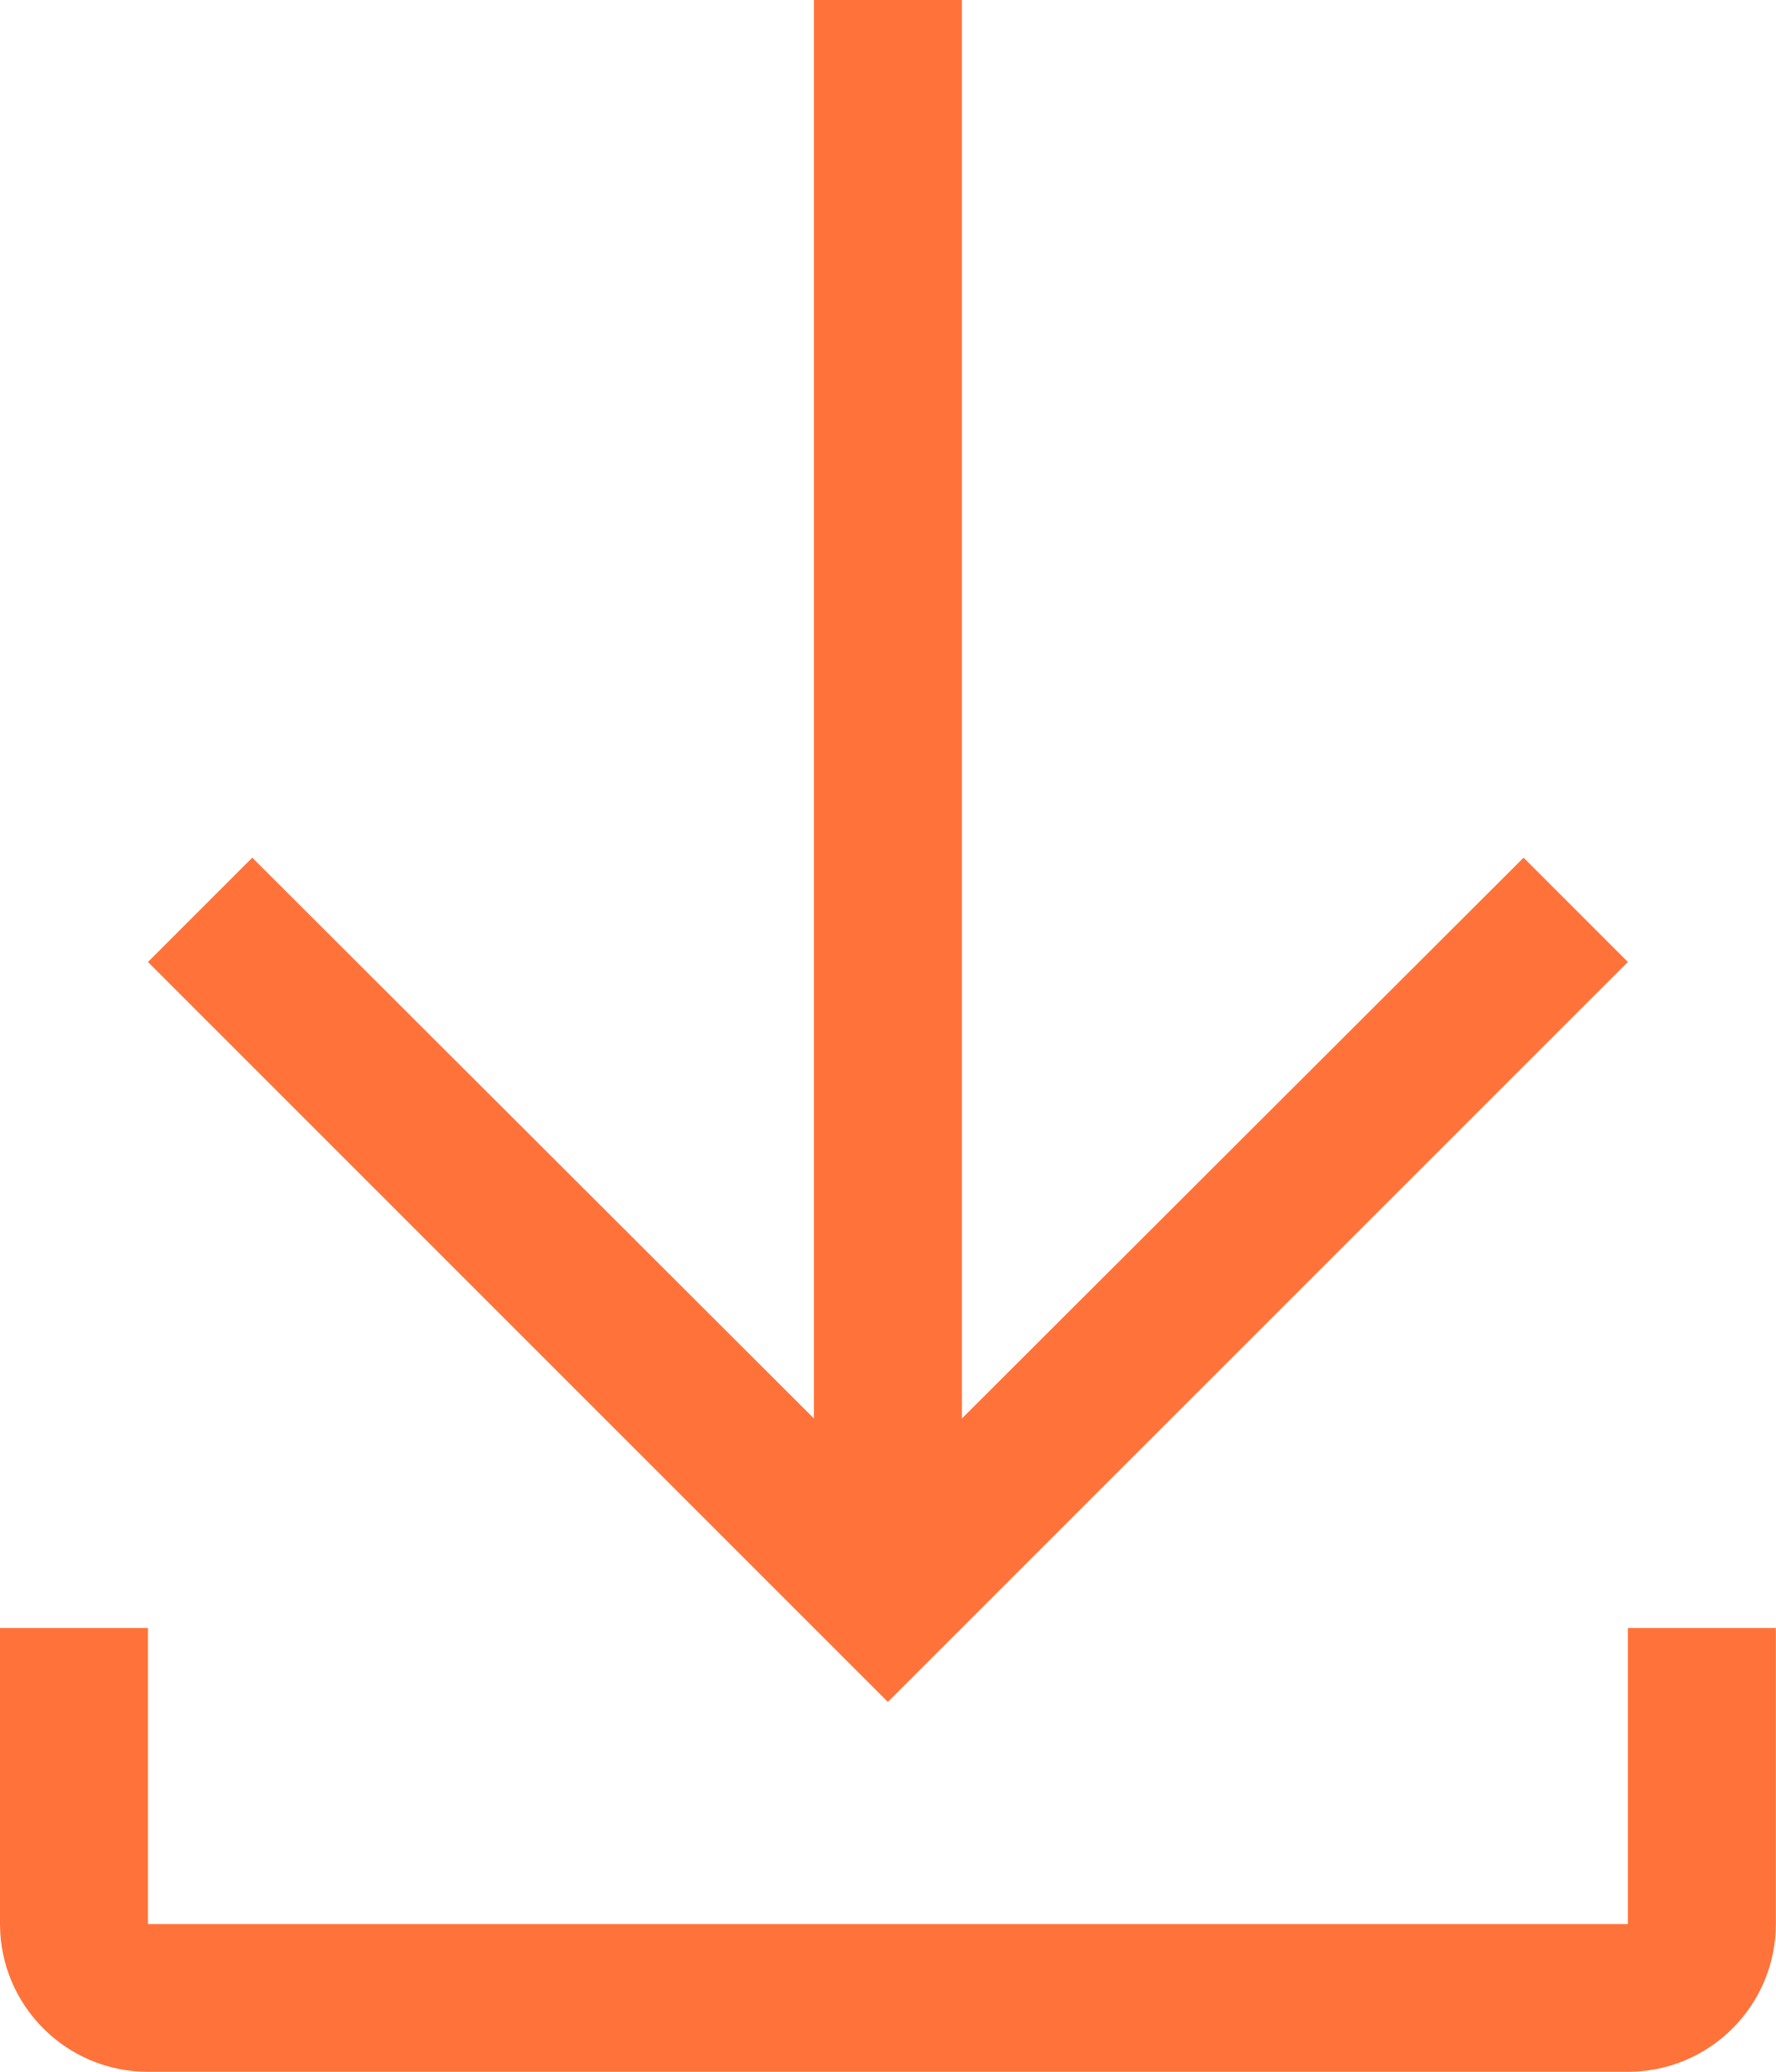
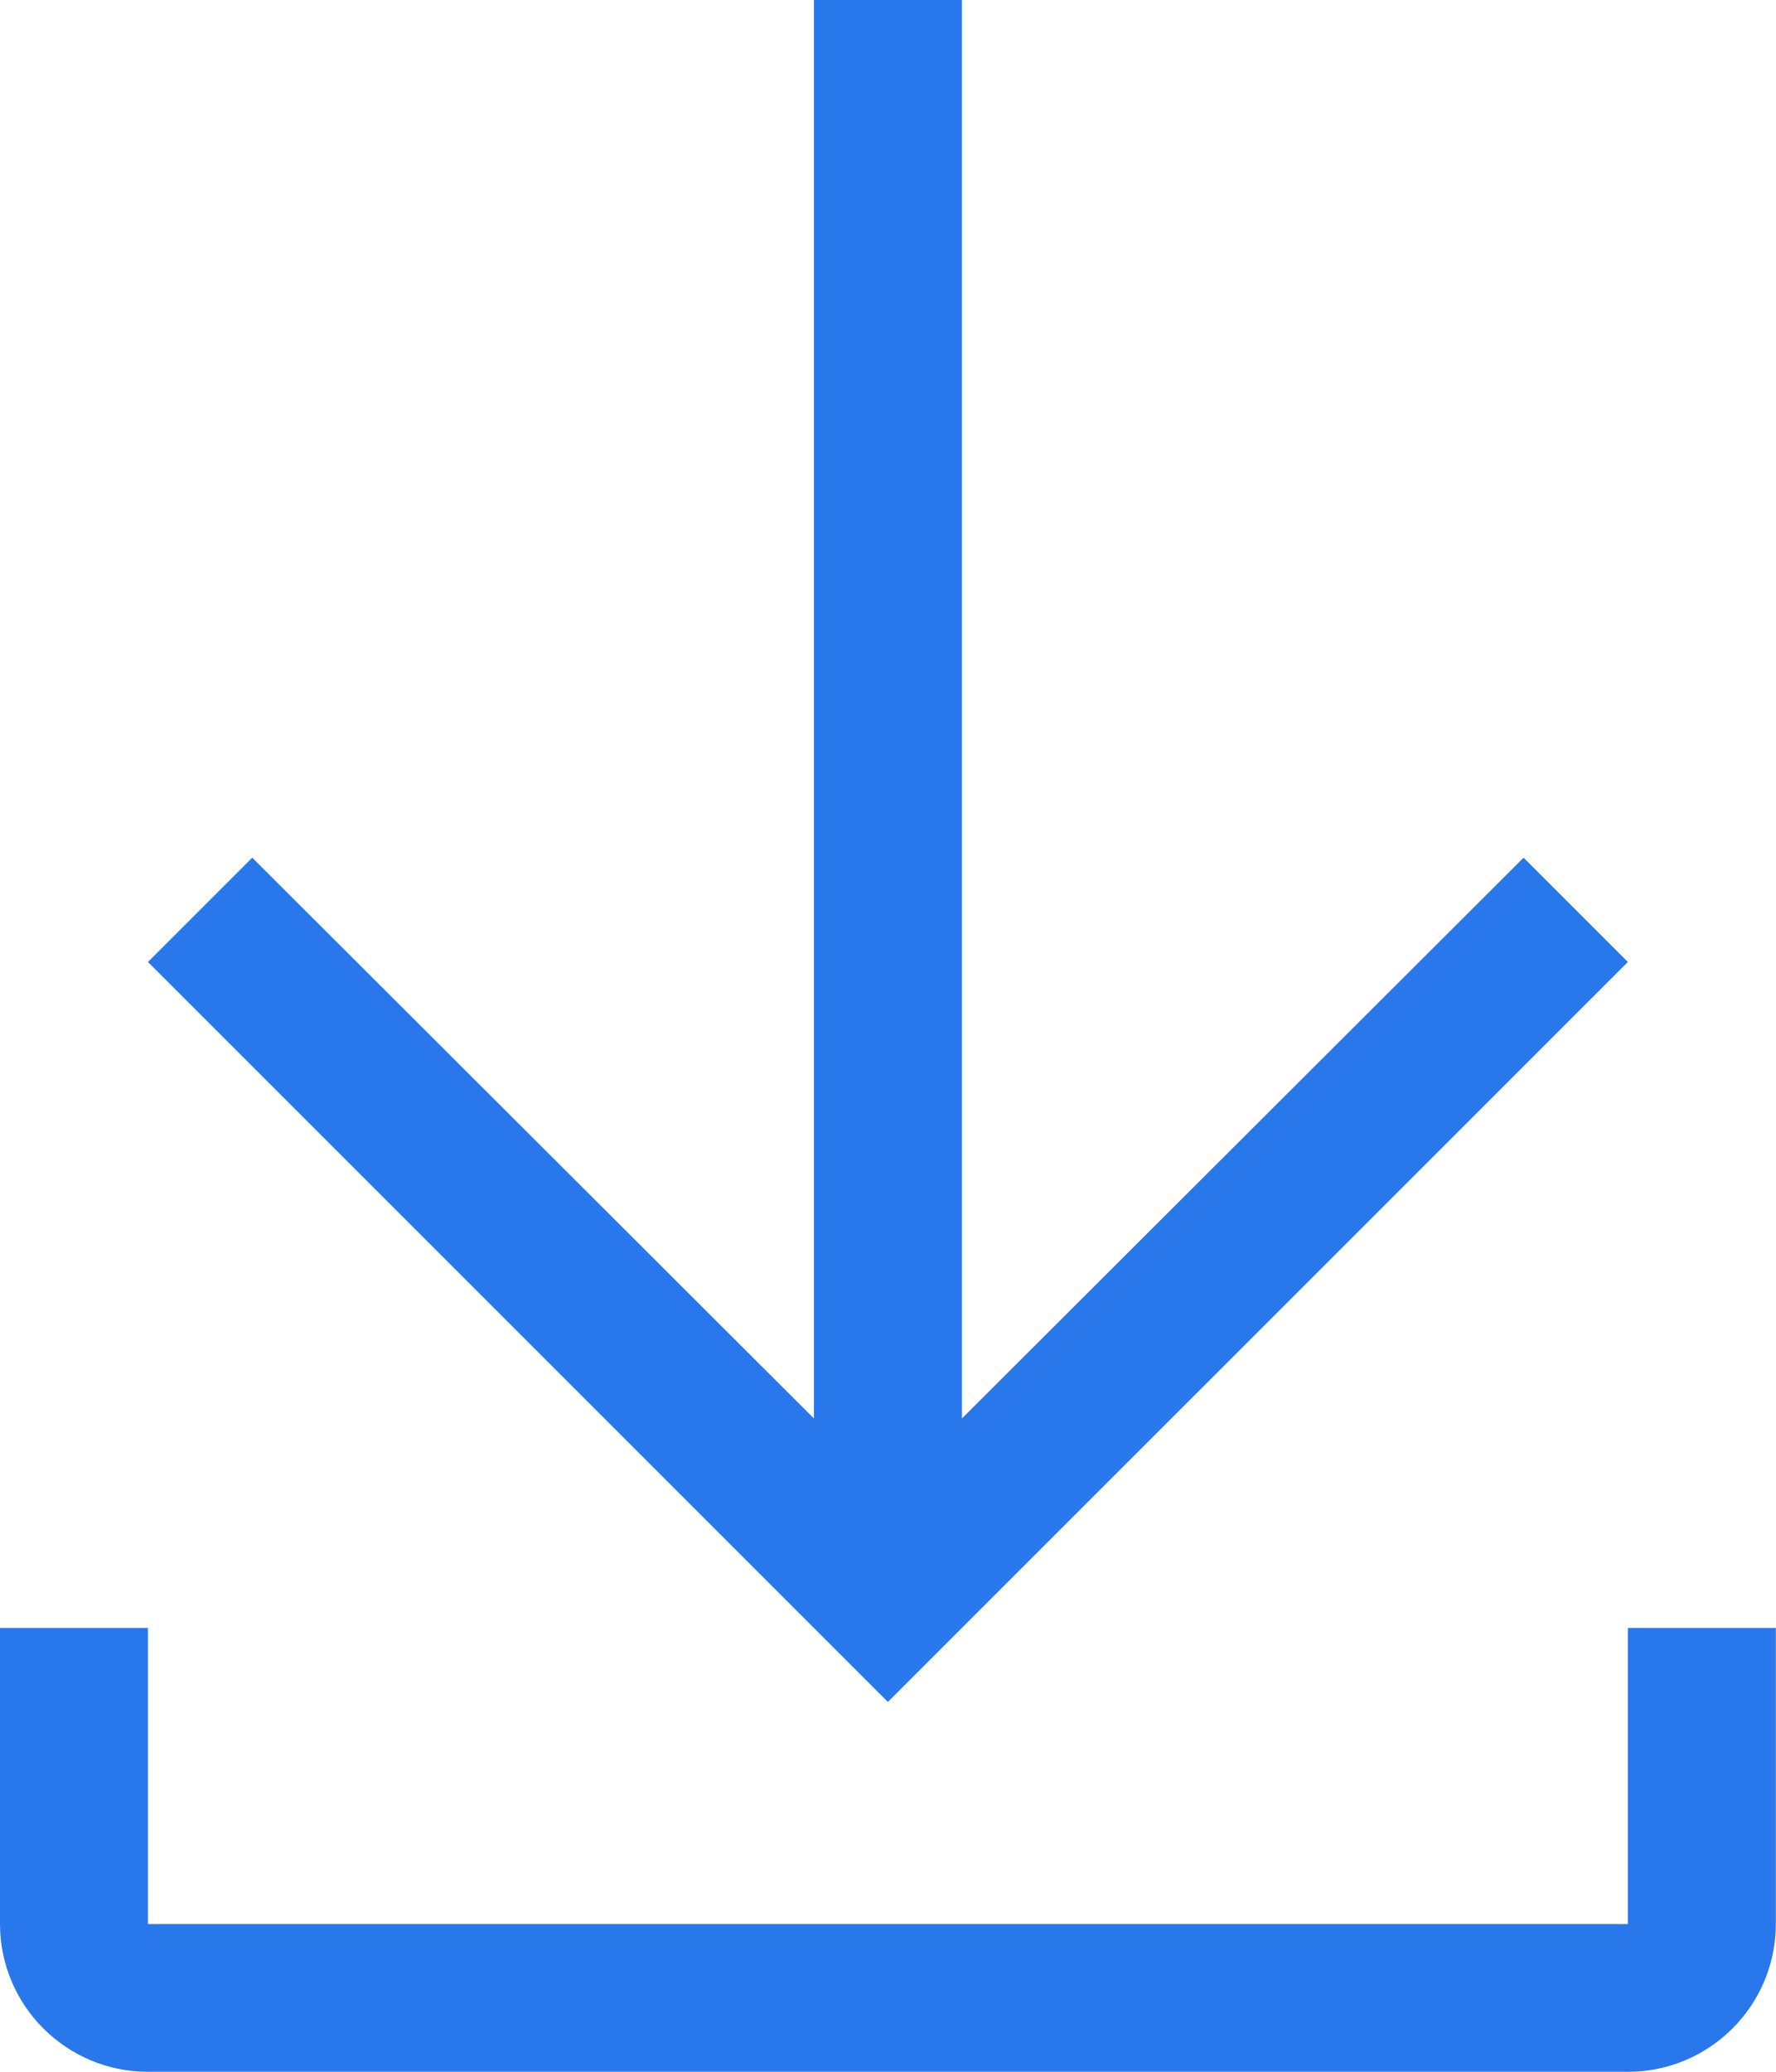
<svg xmlns="http://www.w3.org/2000/svg" width="17.607" height="20.542" viewBox="0 0 17.607 20.542">
  <g id="download" transform="translate(-4.5 -2.25)">
-     <path id="Path_12290" data-name="Path 12290" d="M21.423,11.787l-1.034-1.034L14.82,16.313V2.25H13.353V16.313L7.784,10.753,6.75,11.787l7.336,7.336Z" transform="translate(-0.783)" fill="#ff723a" />
-     <path id="Path_12291" data-name="Path 12291" d="M20.64,27v2.935H5.967V27H4.5v2.935A1.467,1.467,0,0,0,5.967,31.4H20.64a1.467,1.467,0,0,0,1.467-1.467V27Z" transform="translate(0 -8.61)" fill="#ff723a" />
+     <path id="Path_12290" data-name="Path 12290" d="M21.423,11.787l-1.034-1.034L14.82,16.313V2.25H13.353V16.313L7.784,10.753,6.75,11.787l7.336,7.336Z" transform="translate(-0.783)" fill="#2878eb" />
+     <path id="Path_12291" data-name="Path 12291" d="M20.64,27v2.935H5.967V27H4.5v2.935A1.467,1.467,0,0,0,5.967,31.4H20.64a1.467,1.467,0,0,0,1.467-1.467V27Z" transform="translate(0 -8.61)" fill="#2878eb" />
  </g>
</svg>
